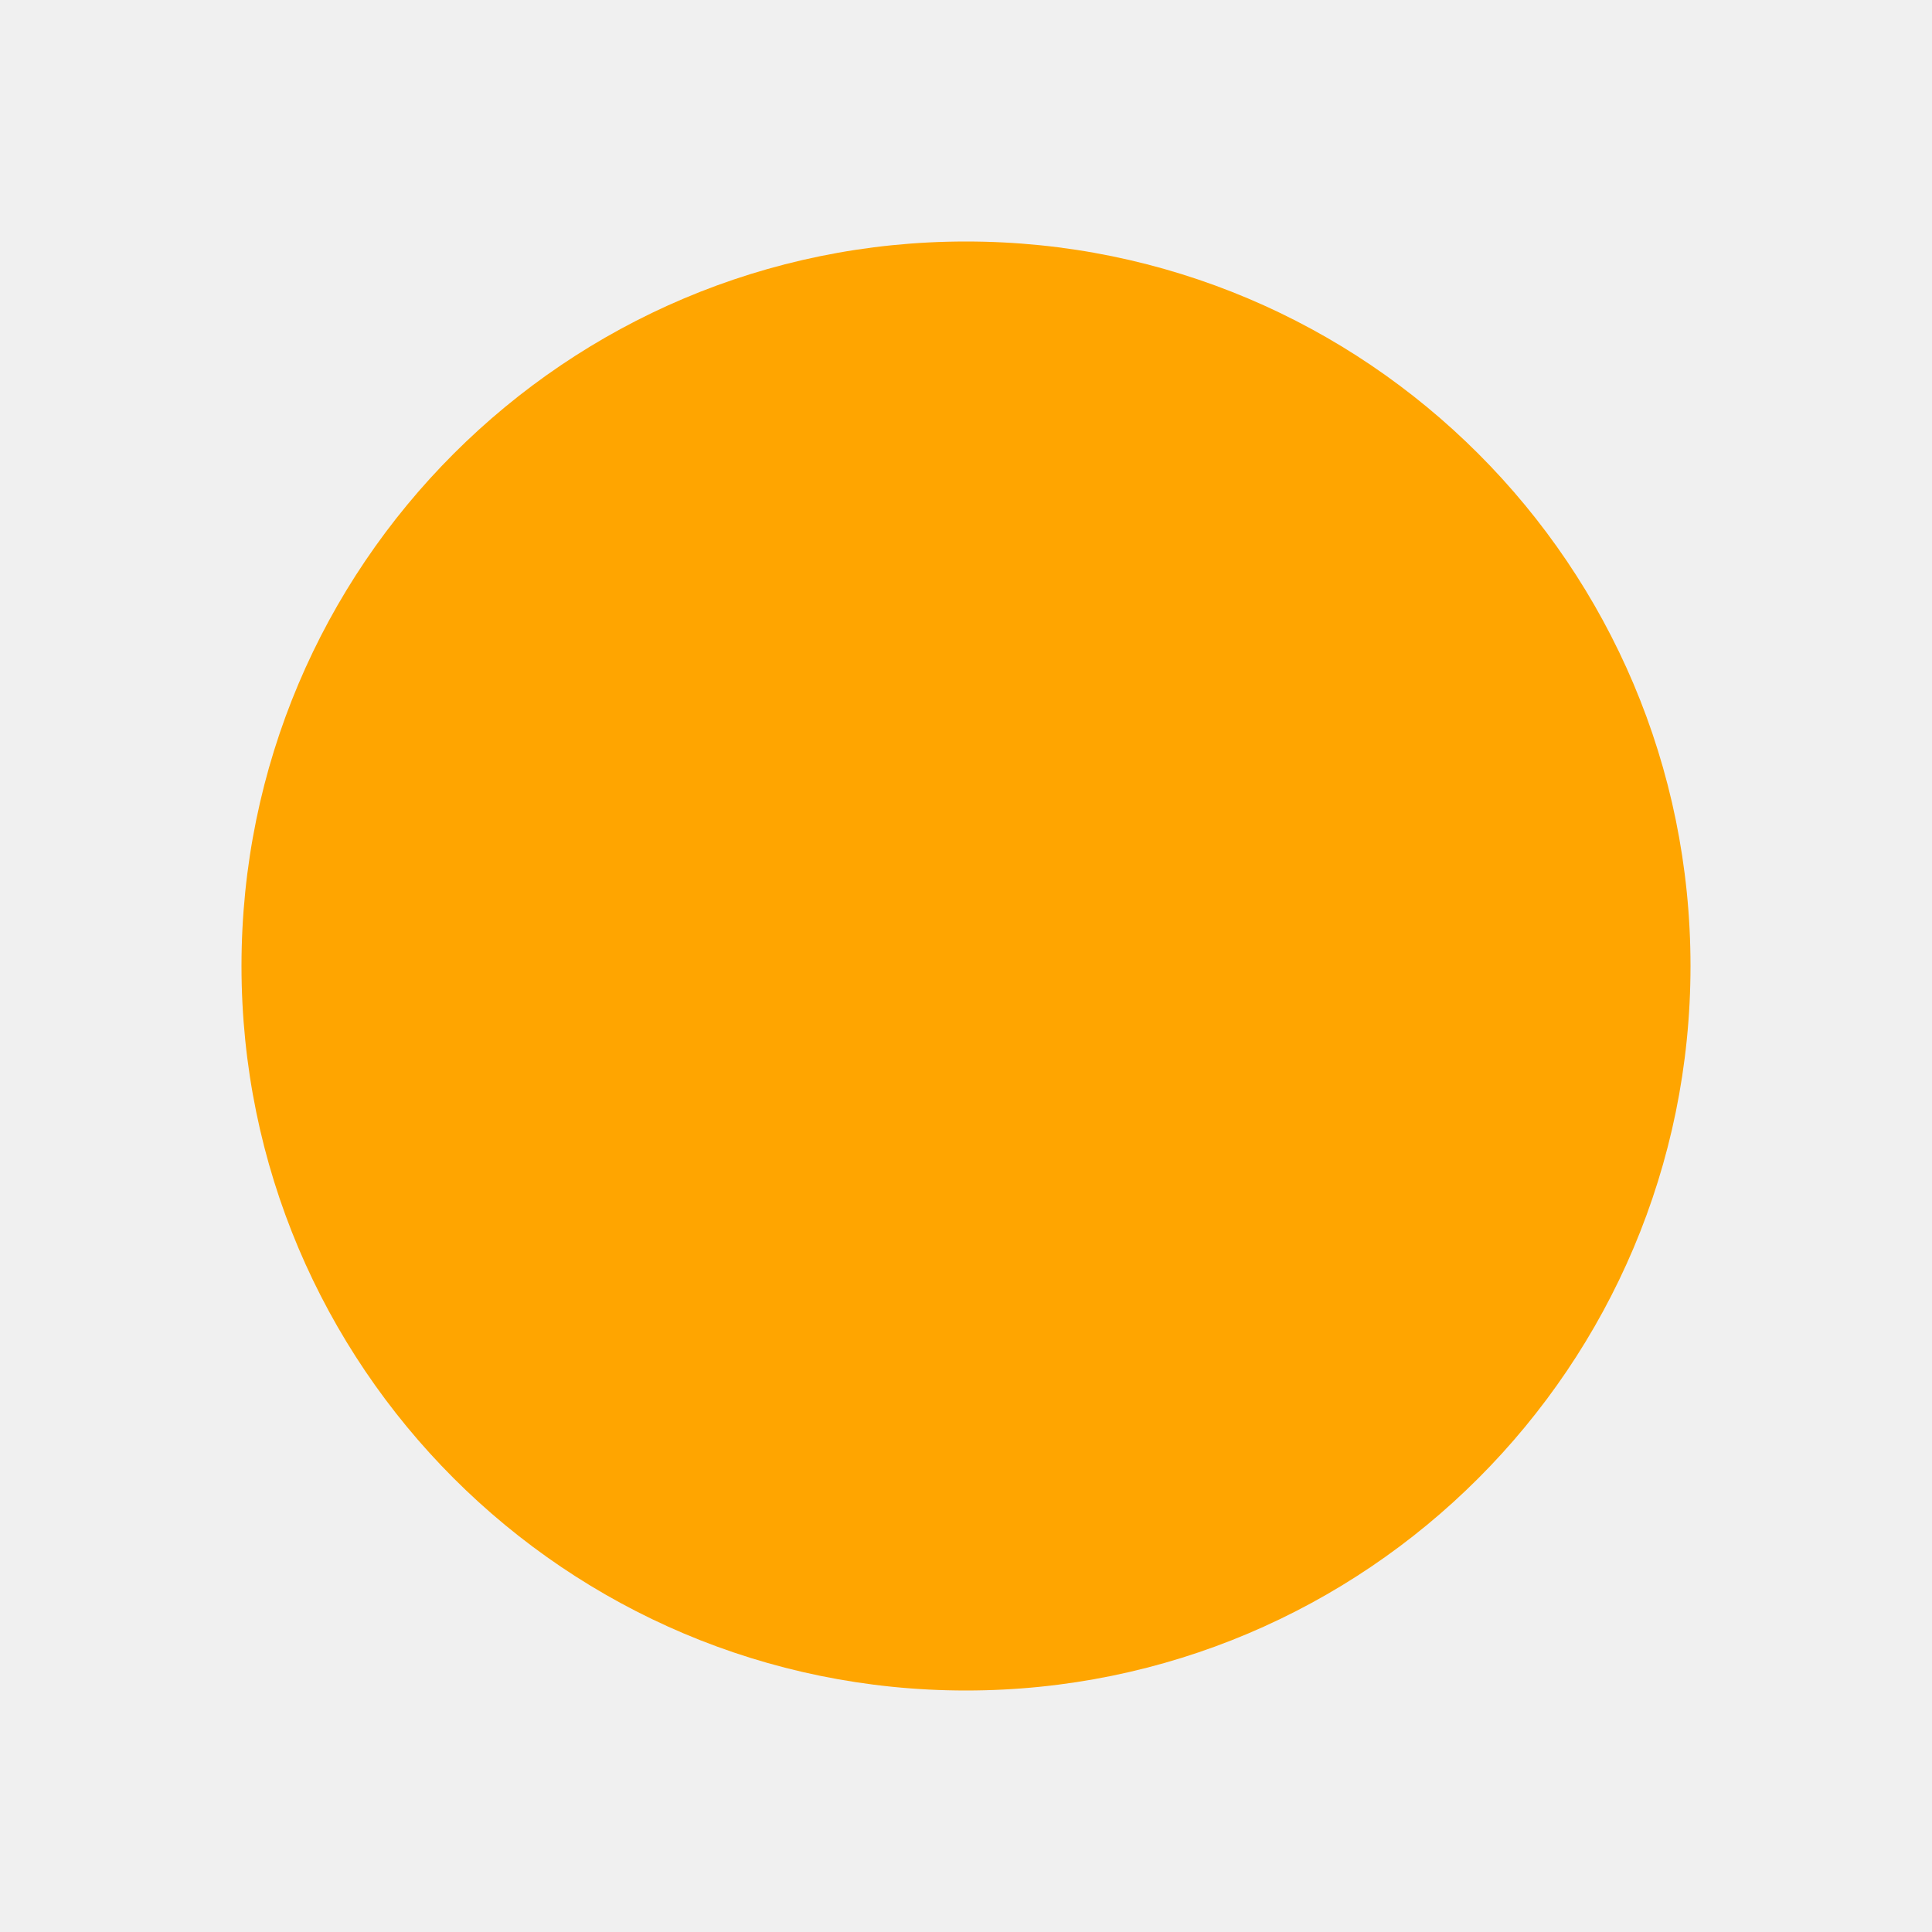
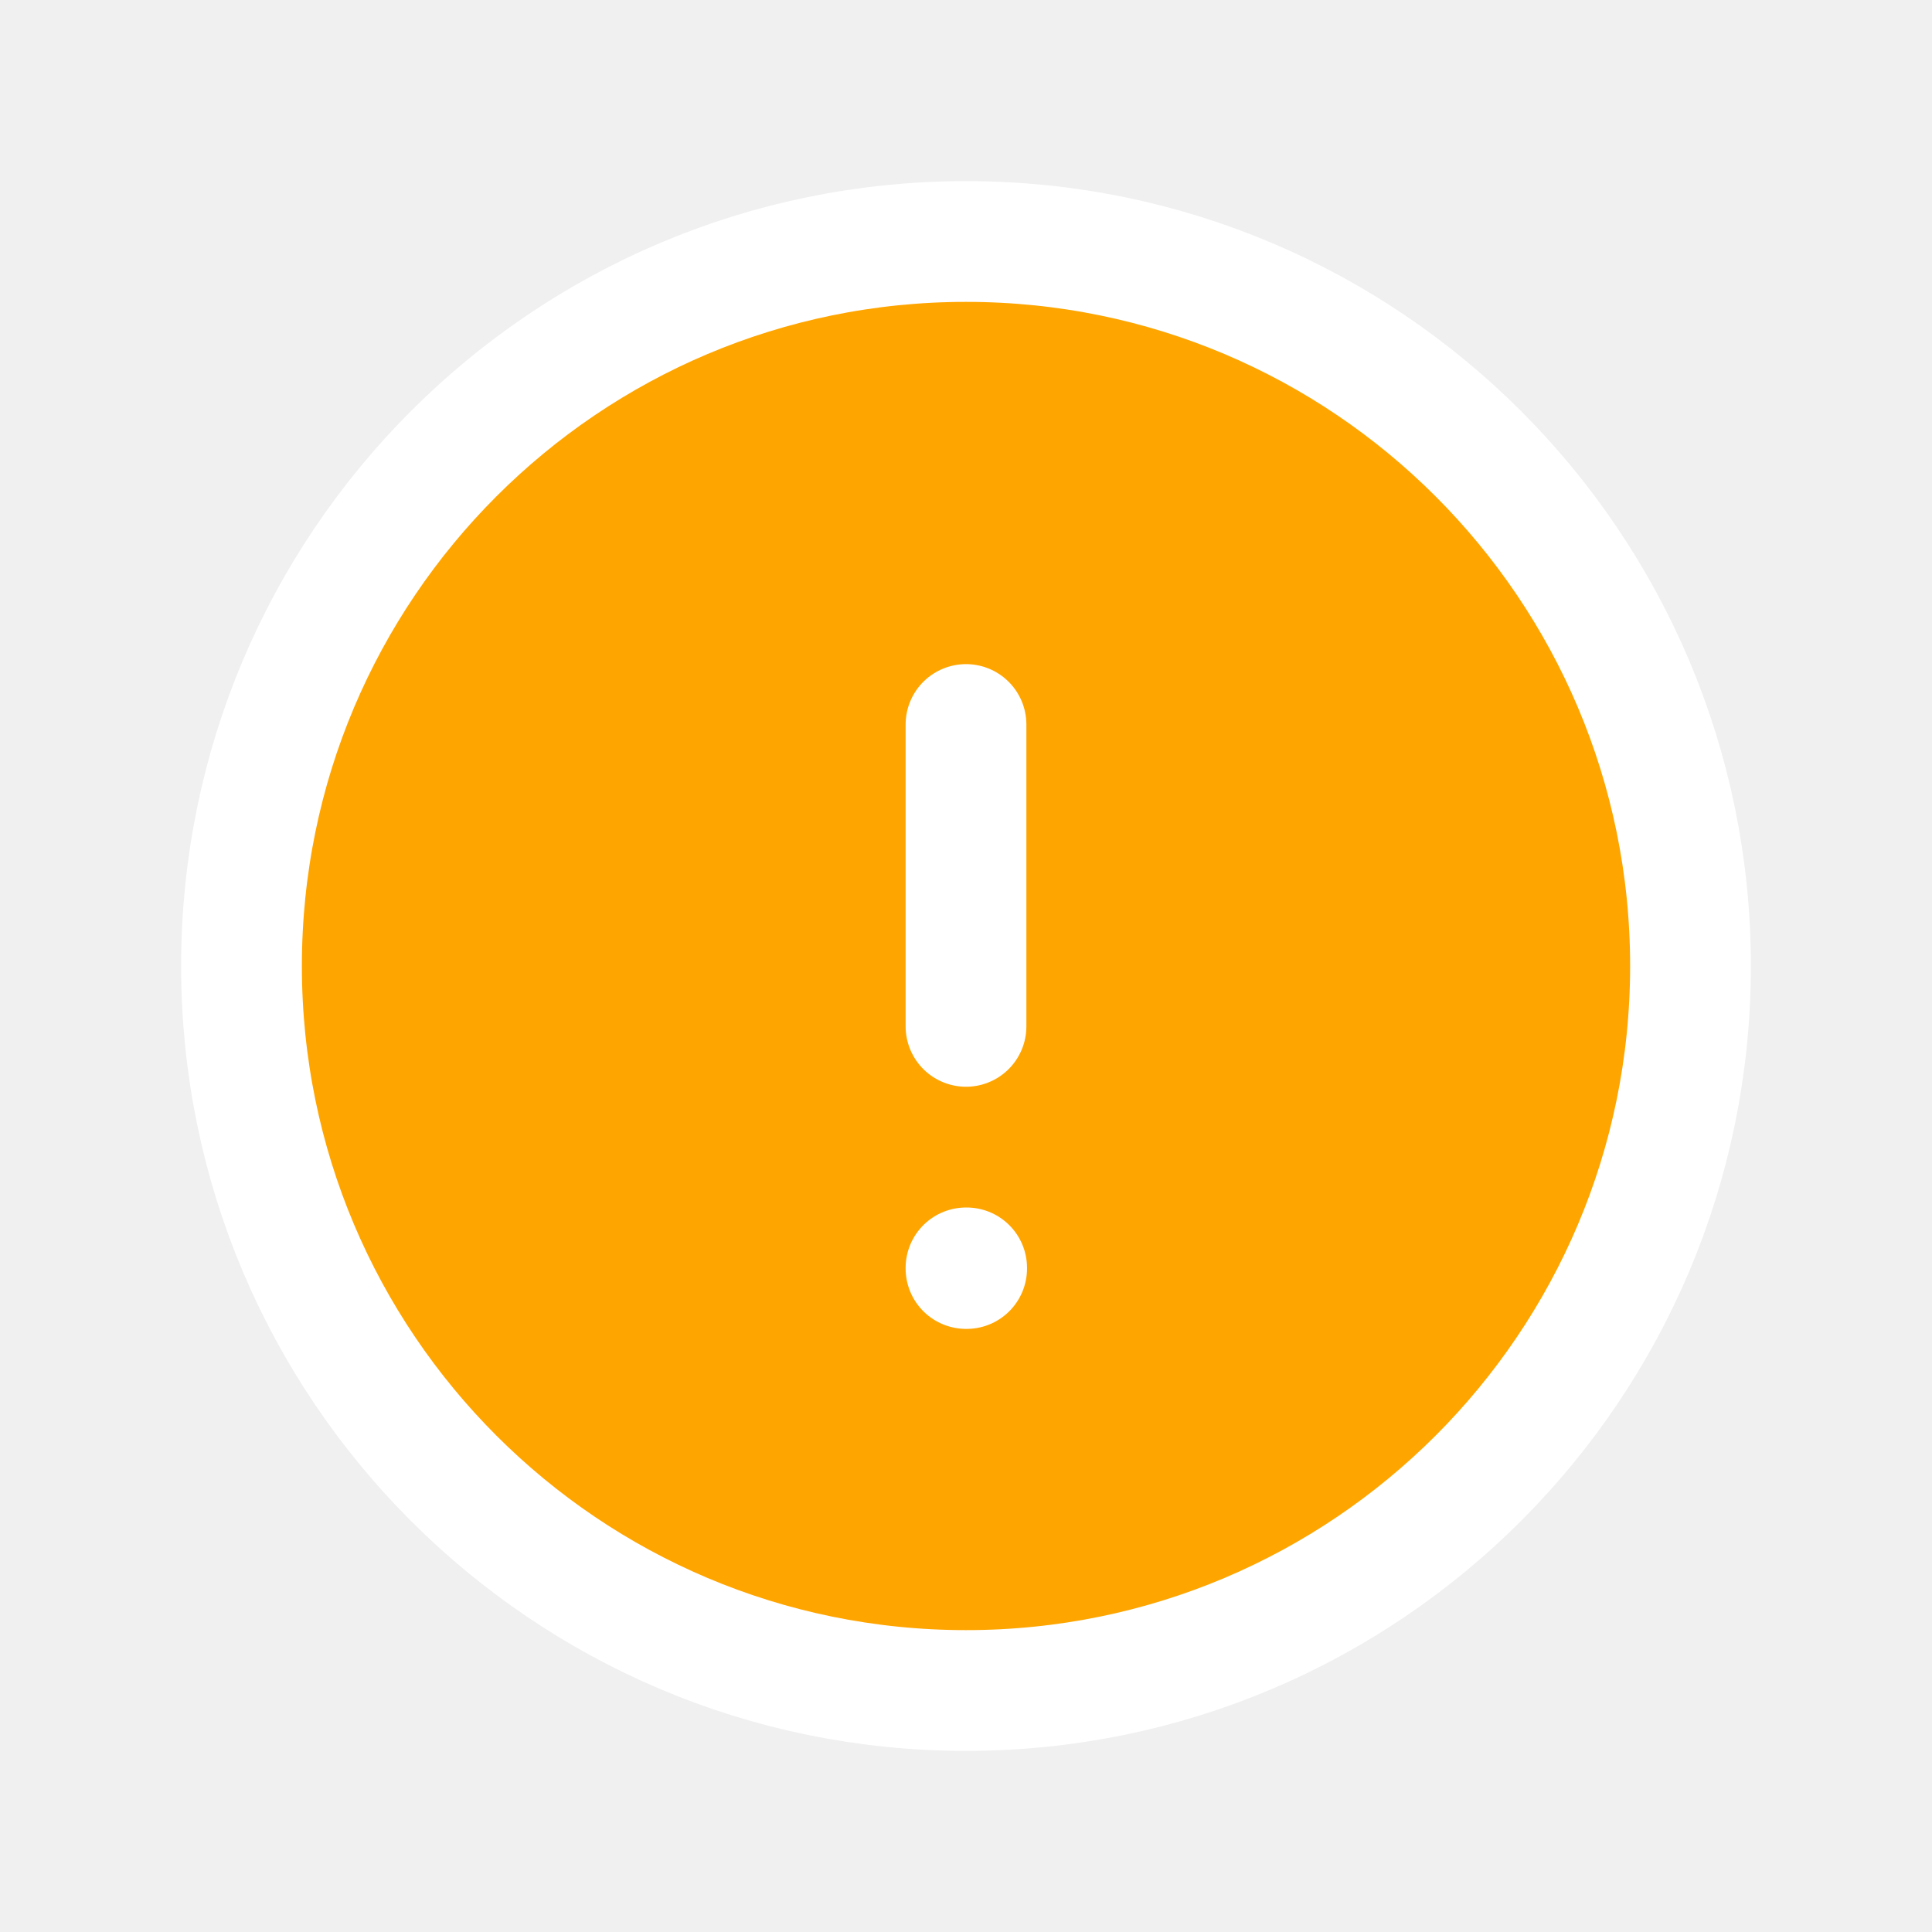
- <svg xmlns="http://www.w3.org/2000/svg" fill="orange" viewBox="0 0 24 24" stroke-width="1.5" stroke="transparent" class="w-6 h-6">
+ <svg xmlns="http://www.w3.org/2000/svg" fill="orange" viewBox="0 0 24 24" stroke-width="1.5" stroke="white" class="w-6 h-6">
  <path stroke-linecap="round" stroke-linejoin="round" d="M12 9v3.75m9-.75a9 9 0 11-18 0 9 9 0 0118 0zm-9 3.75h.008v.008H12v-.008z" />
</svg>
